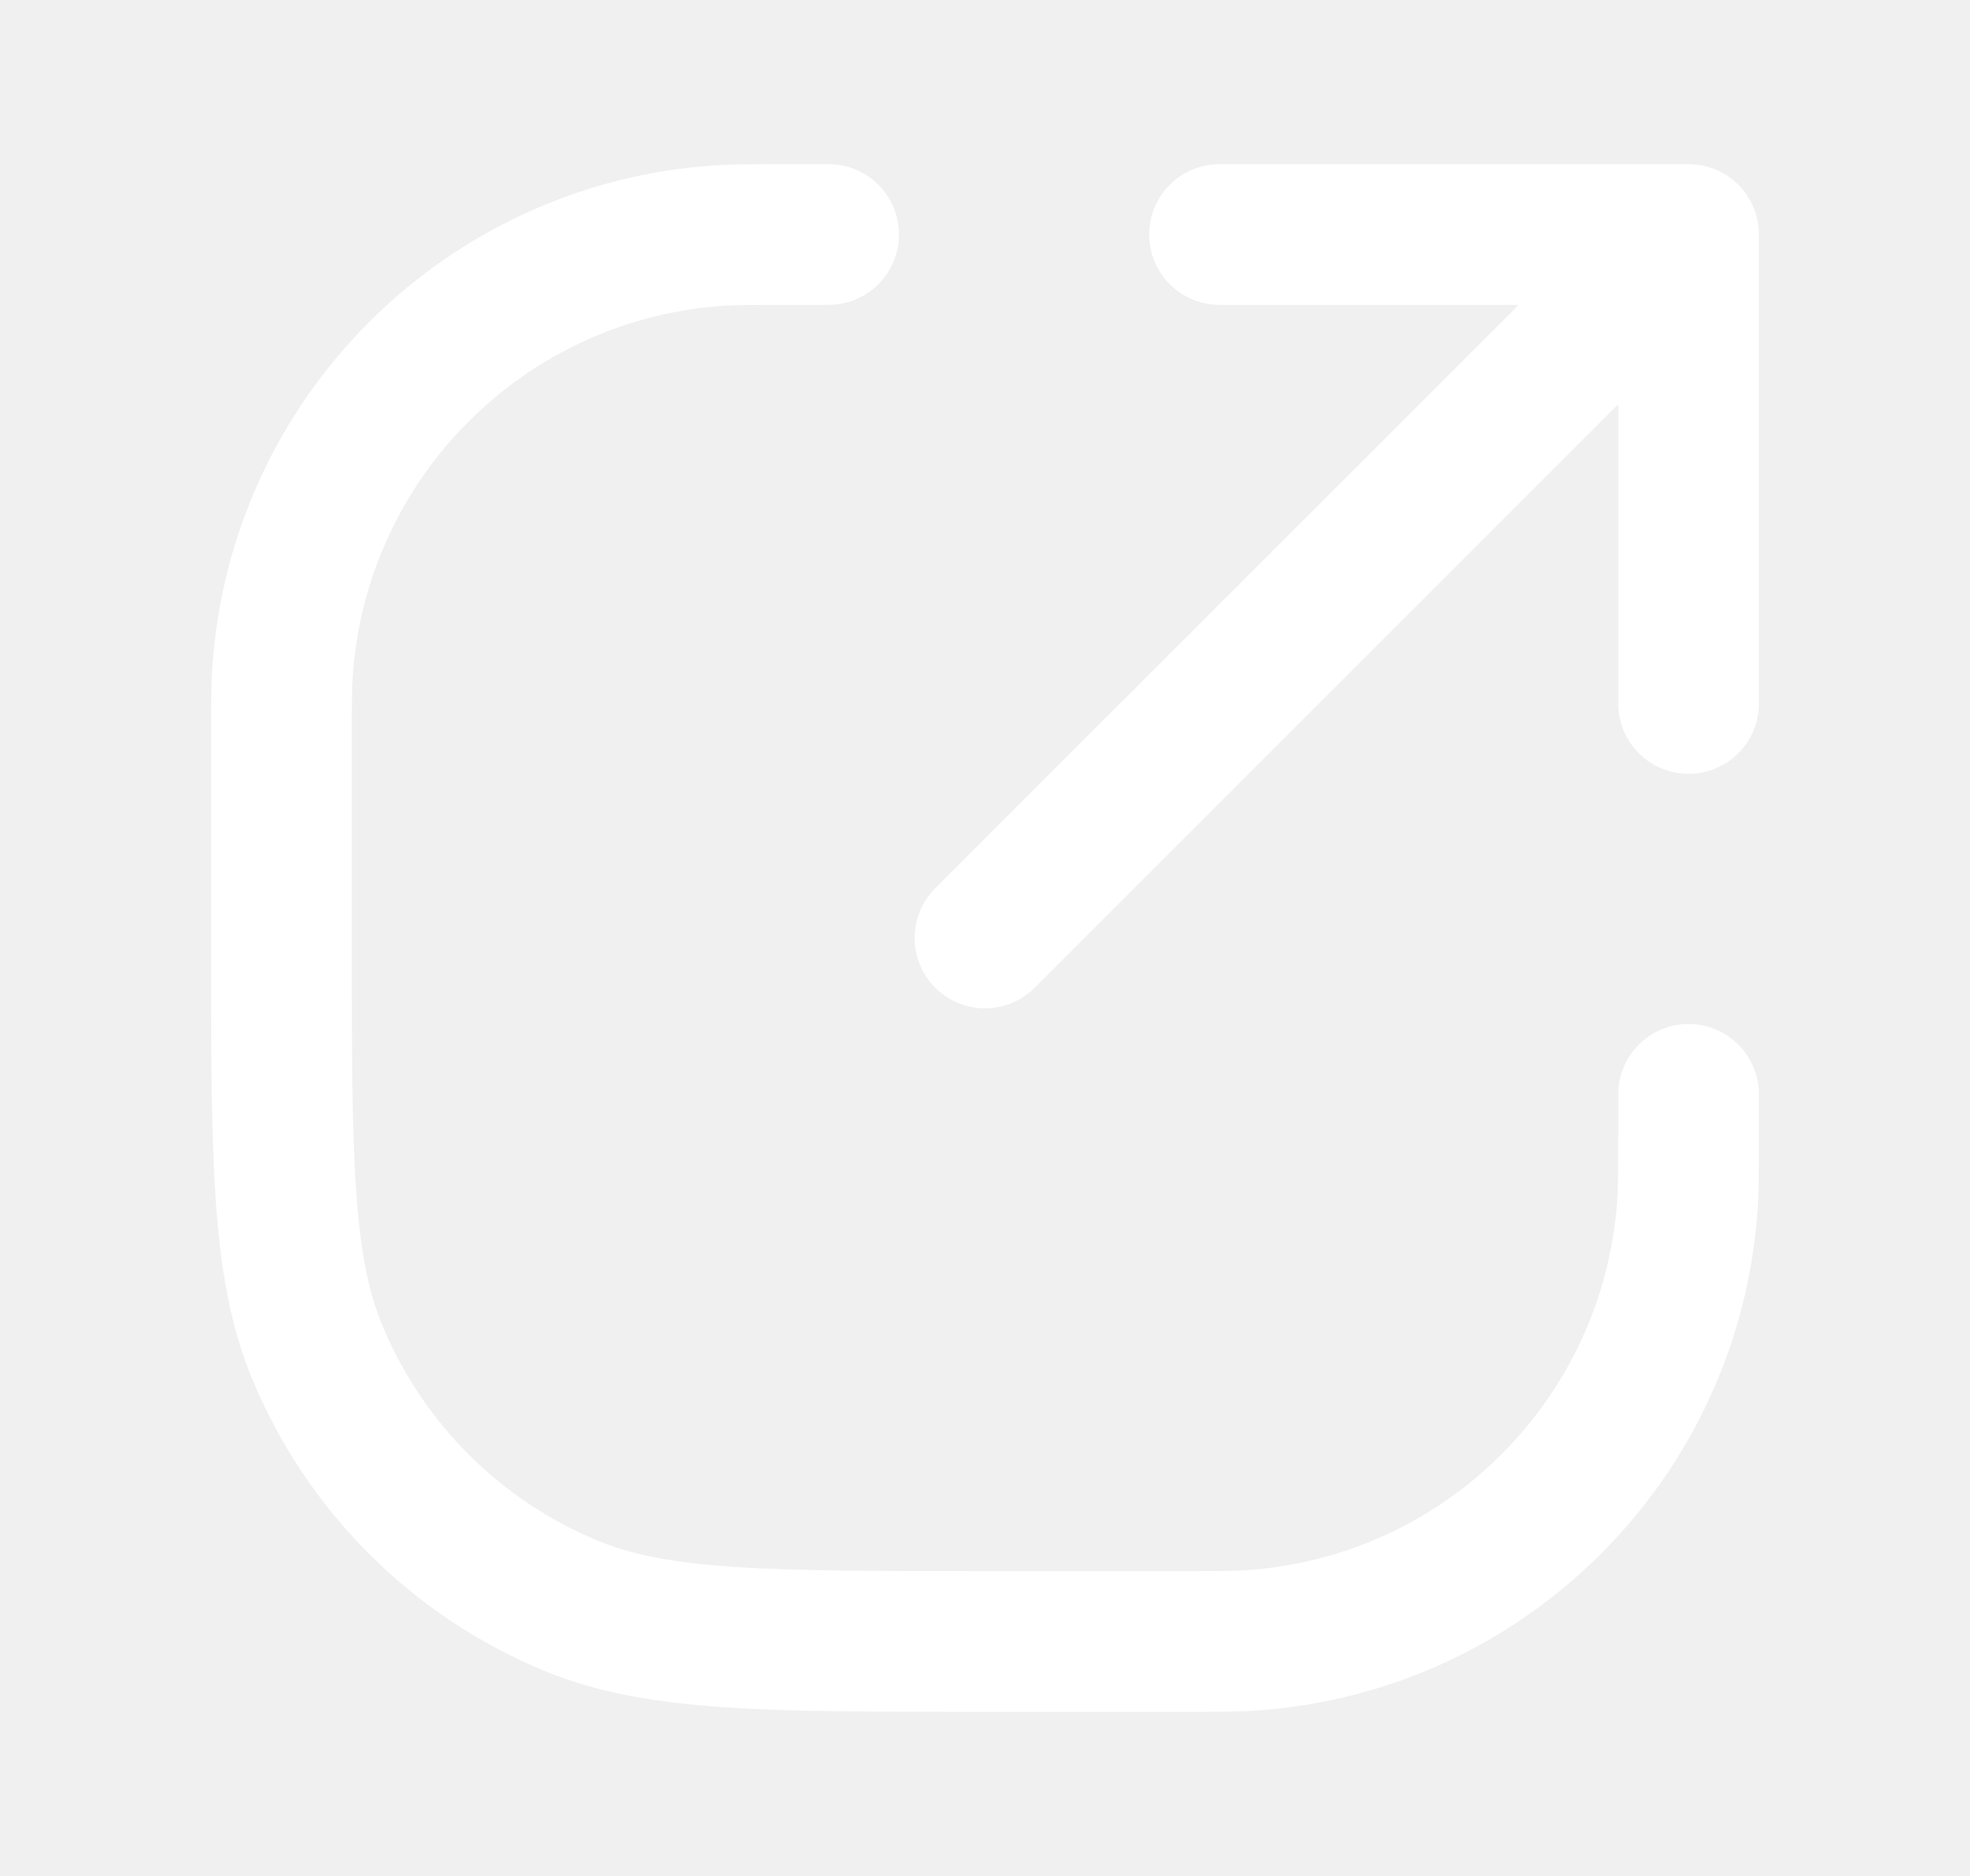
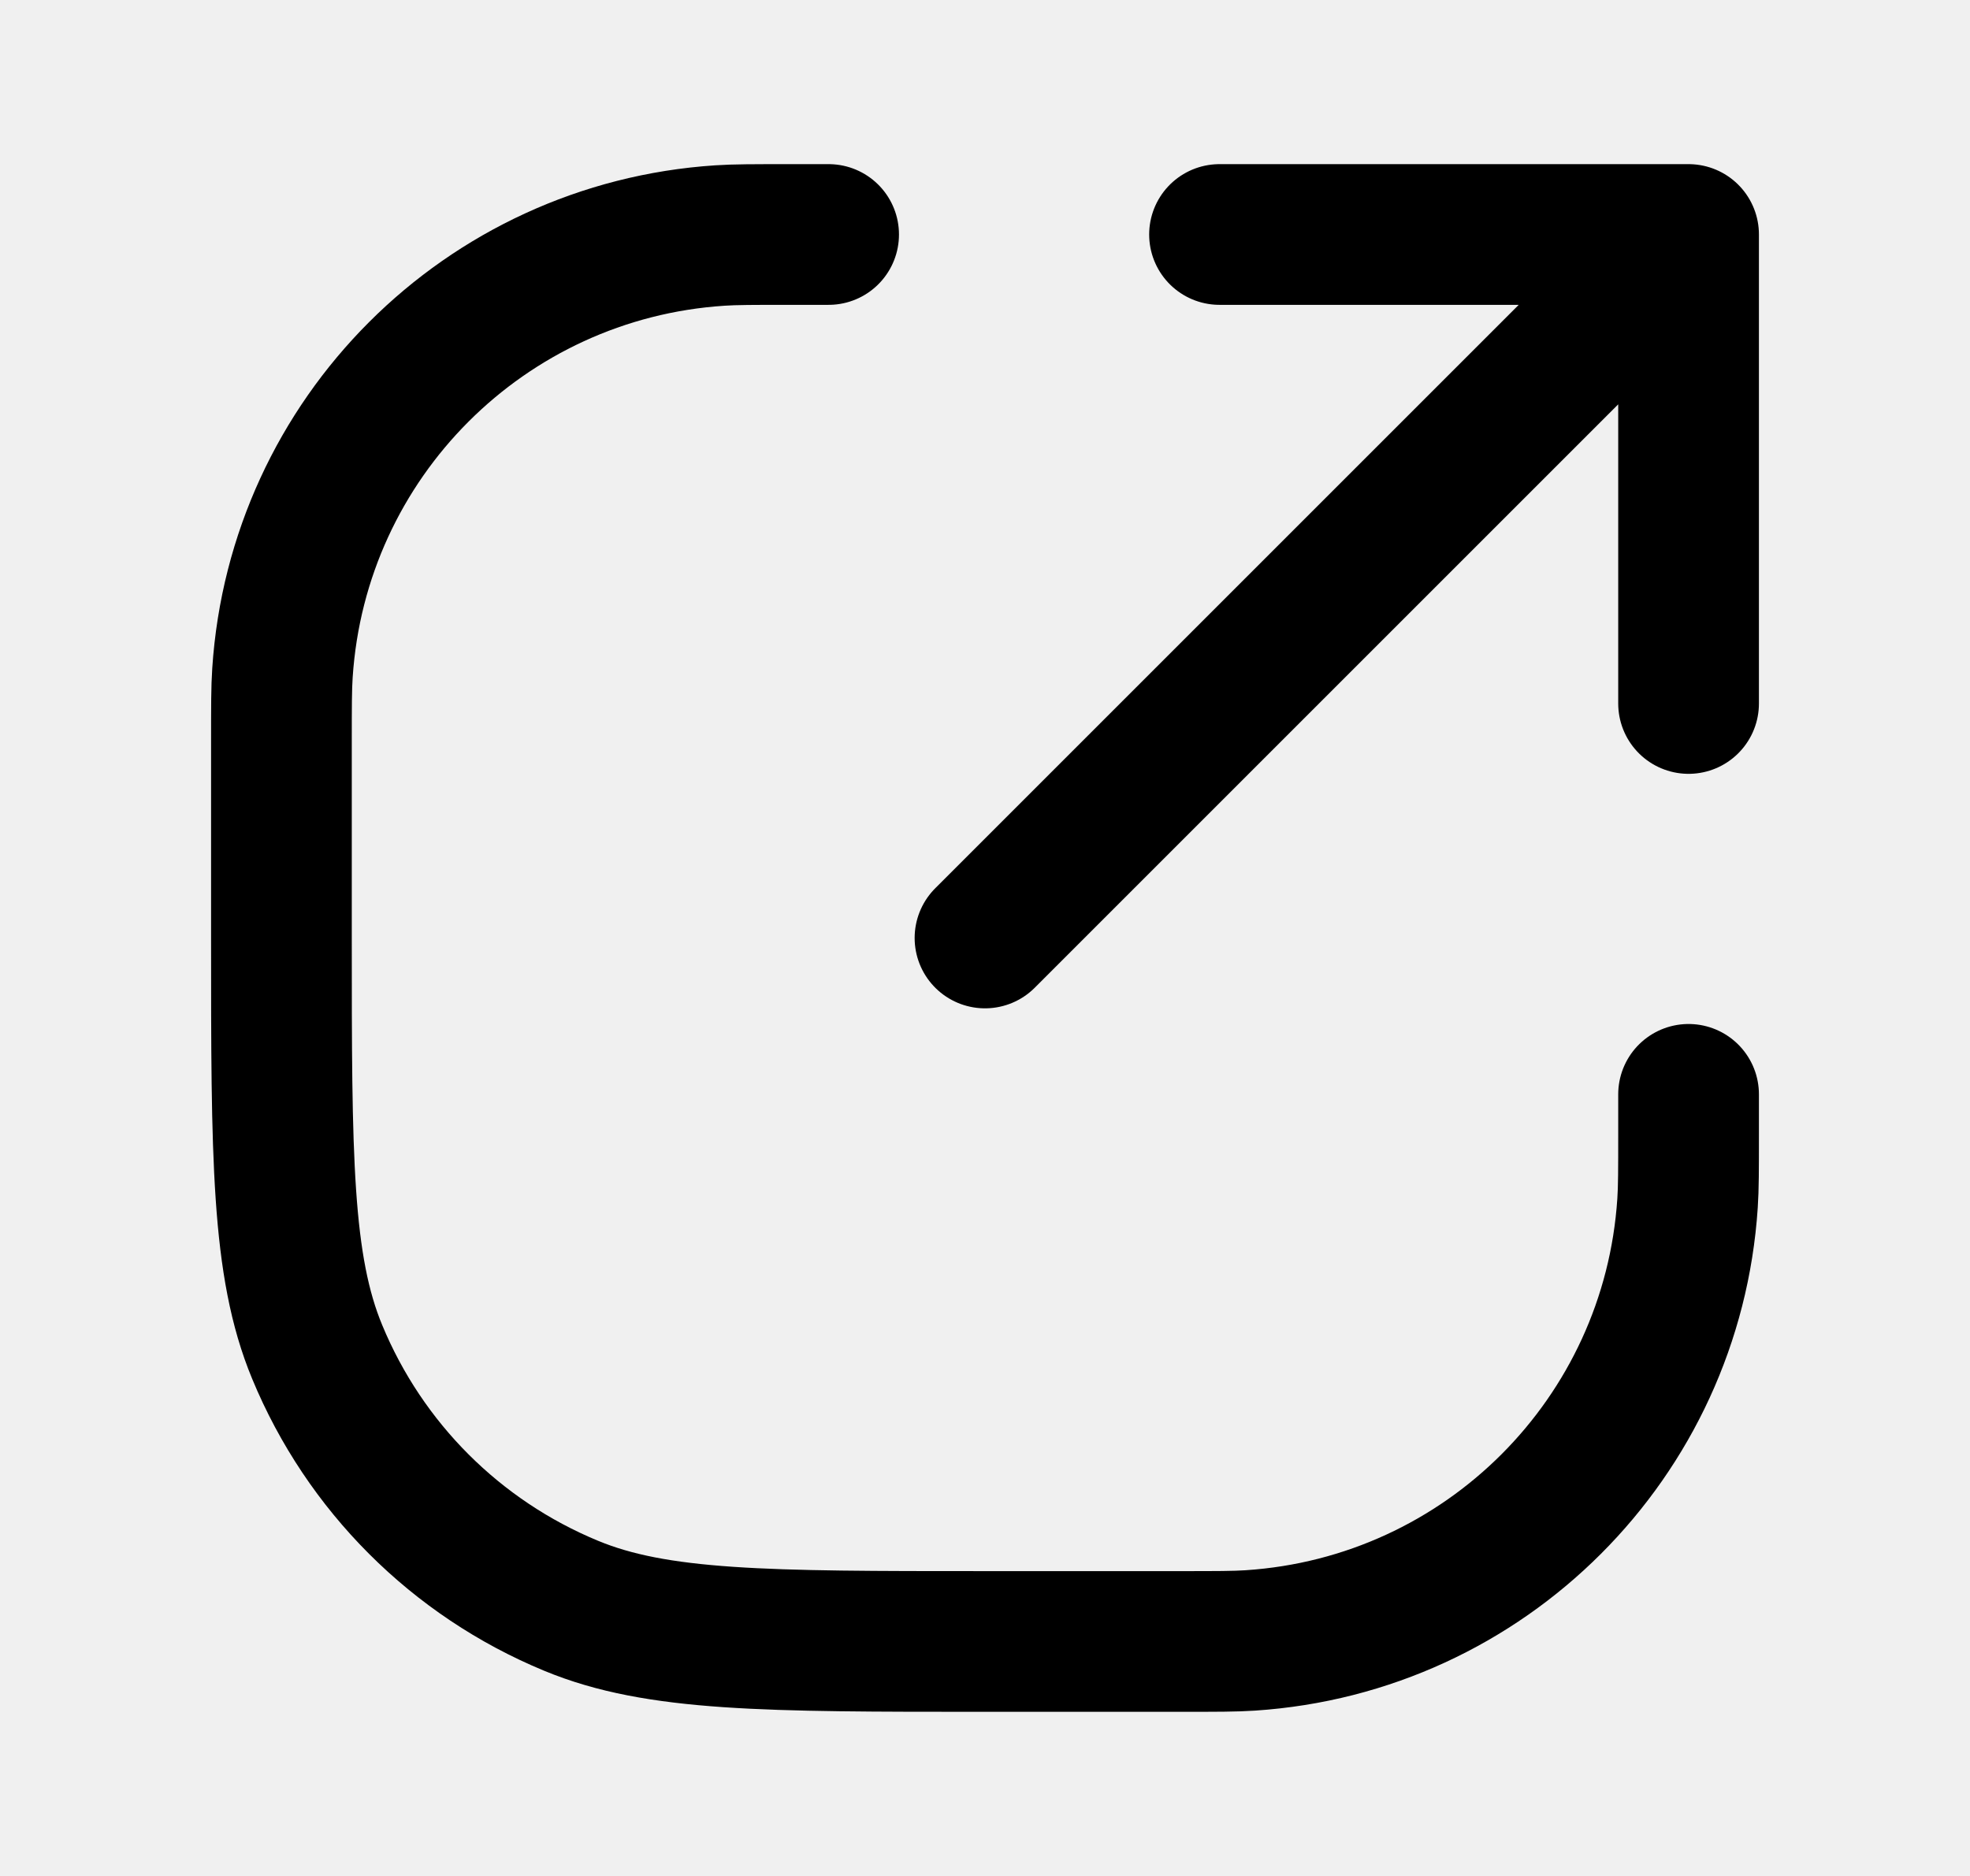
<svg xmlns="http://www.w3.org/2000/svg" width="21" height="20" viewBox="0 0 21 20" fill="none">
-   <path d="M8.833 2.5H8.417V2.5C8.03 2.5 7.836 2.5 7.673 2.511C5.169 2.675 3.175 4.669 3.011 7.173C3 7.336 3 7.53 3 7.917V10C3 12.33 3 13.495 3.381 14.413C3.888 15.639 4.861 16.612 6.087 17.119C7.005 17.5 8.17 17.5 10.5 17.5H12.583C12.97 17.5 13.164 17.5 13.327 17.489C15.831 17.325 17.825 15.331 17.989 12.827C18 12.664 18 12.47 18 12.083V12.083V11.667M10.5 10L18 2.5M18 2.5H13M18 2.5V7.5" stroke="white" stroke-width="1.5" stroke-linecap="round" stroke-linejoin="round" />
+   <path d="M8.833 2.5H8.417V2.5C8.03 2.5 7.836 2.5 7.673 2.511C5.169 2.675 3.175 4.669 3.011 7.173C3 7.336 3 7.53 3 7.917V10C3 12.33 3 13.495 3.381 14.413C3.888 15.639 4.861 16.612 6.087 17.119C7.005 17.5 8.17 17.5 10.5 17.5H12.583C12.97 17.5 13.164 17.5 13.327 17.489C15.831 17.325 17.825 15.331 17.989 12.827C18 12.664 18 12.47 18 12.083V12.083V11.667M10.5 10L18 2.5M18 2.5H13M18 2.5V7.5" stroke="currentColor" stroke-width="1.5" stroke-linecap="round" stroke-linejoin="round" />
</svg>
